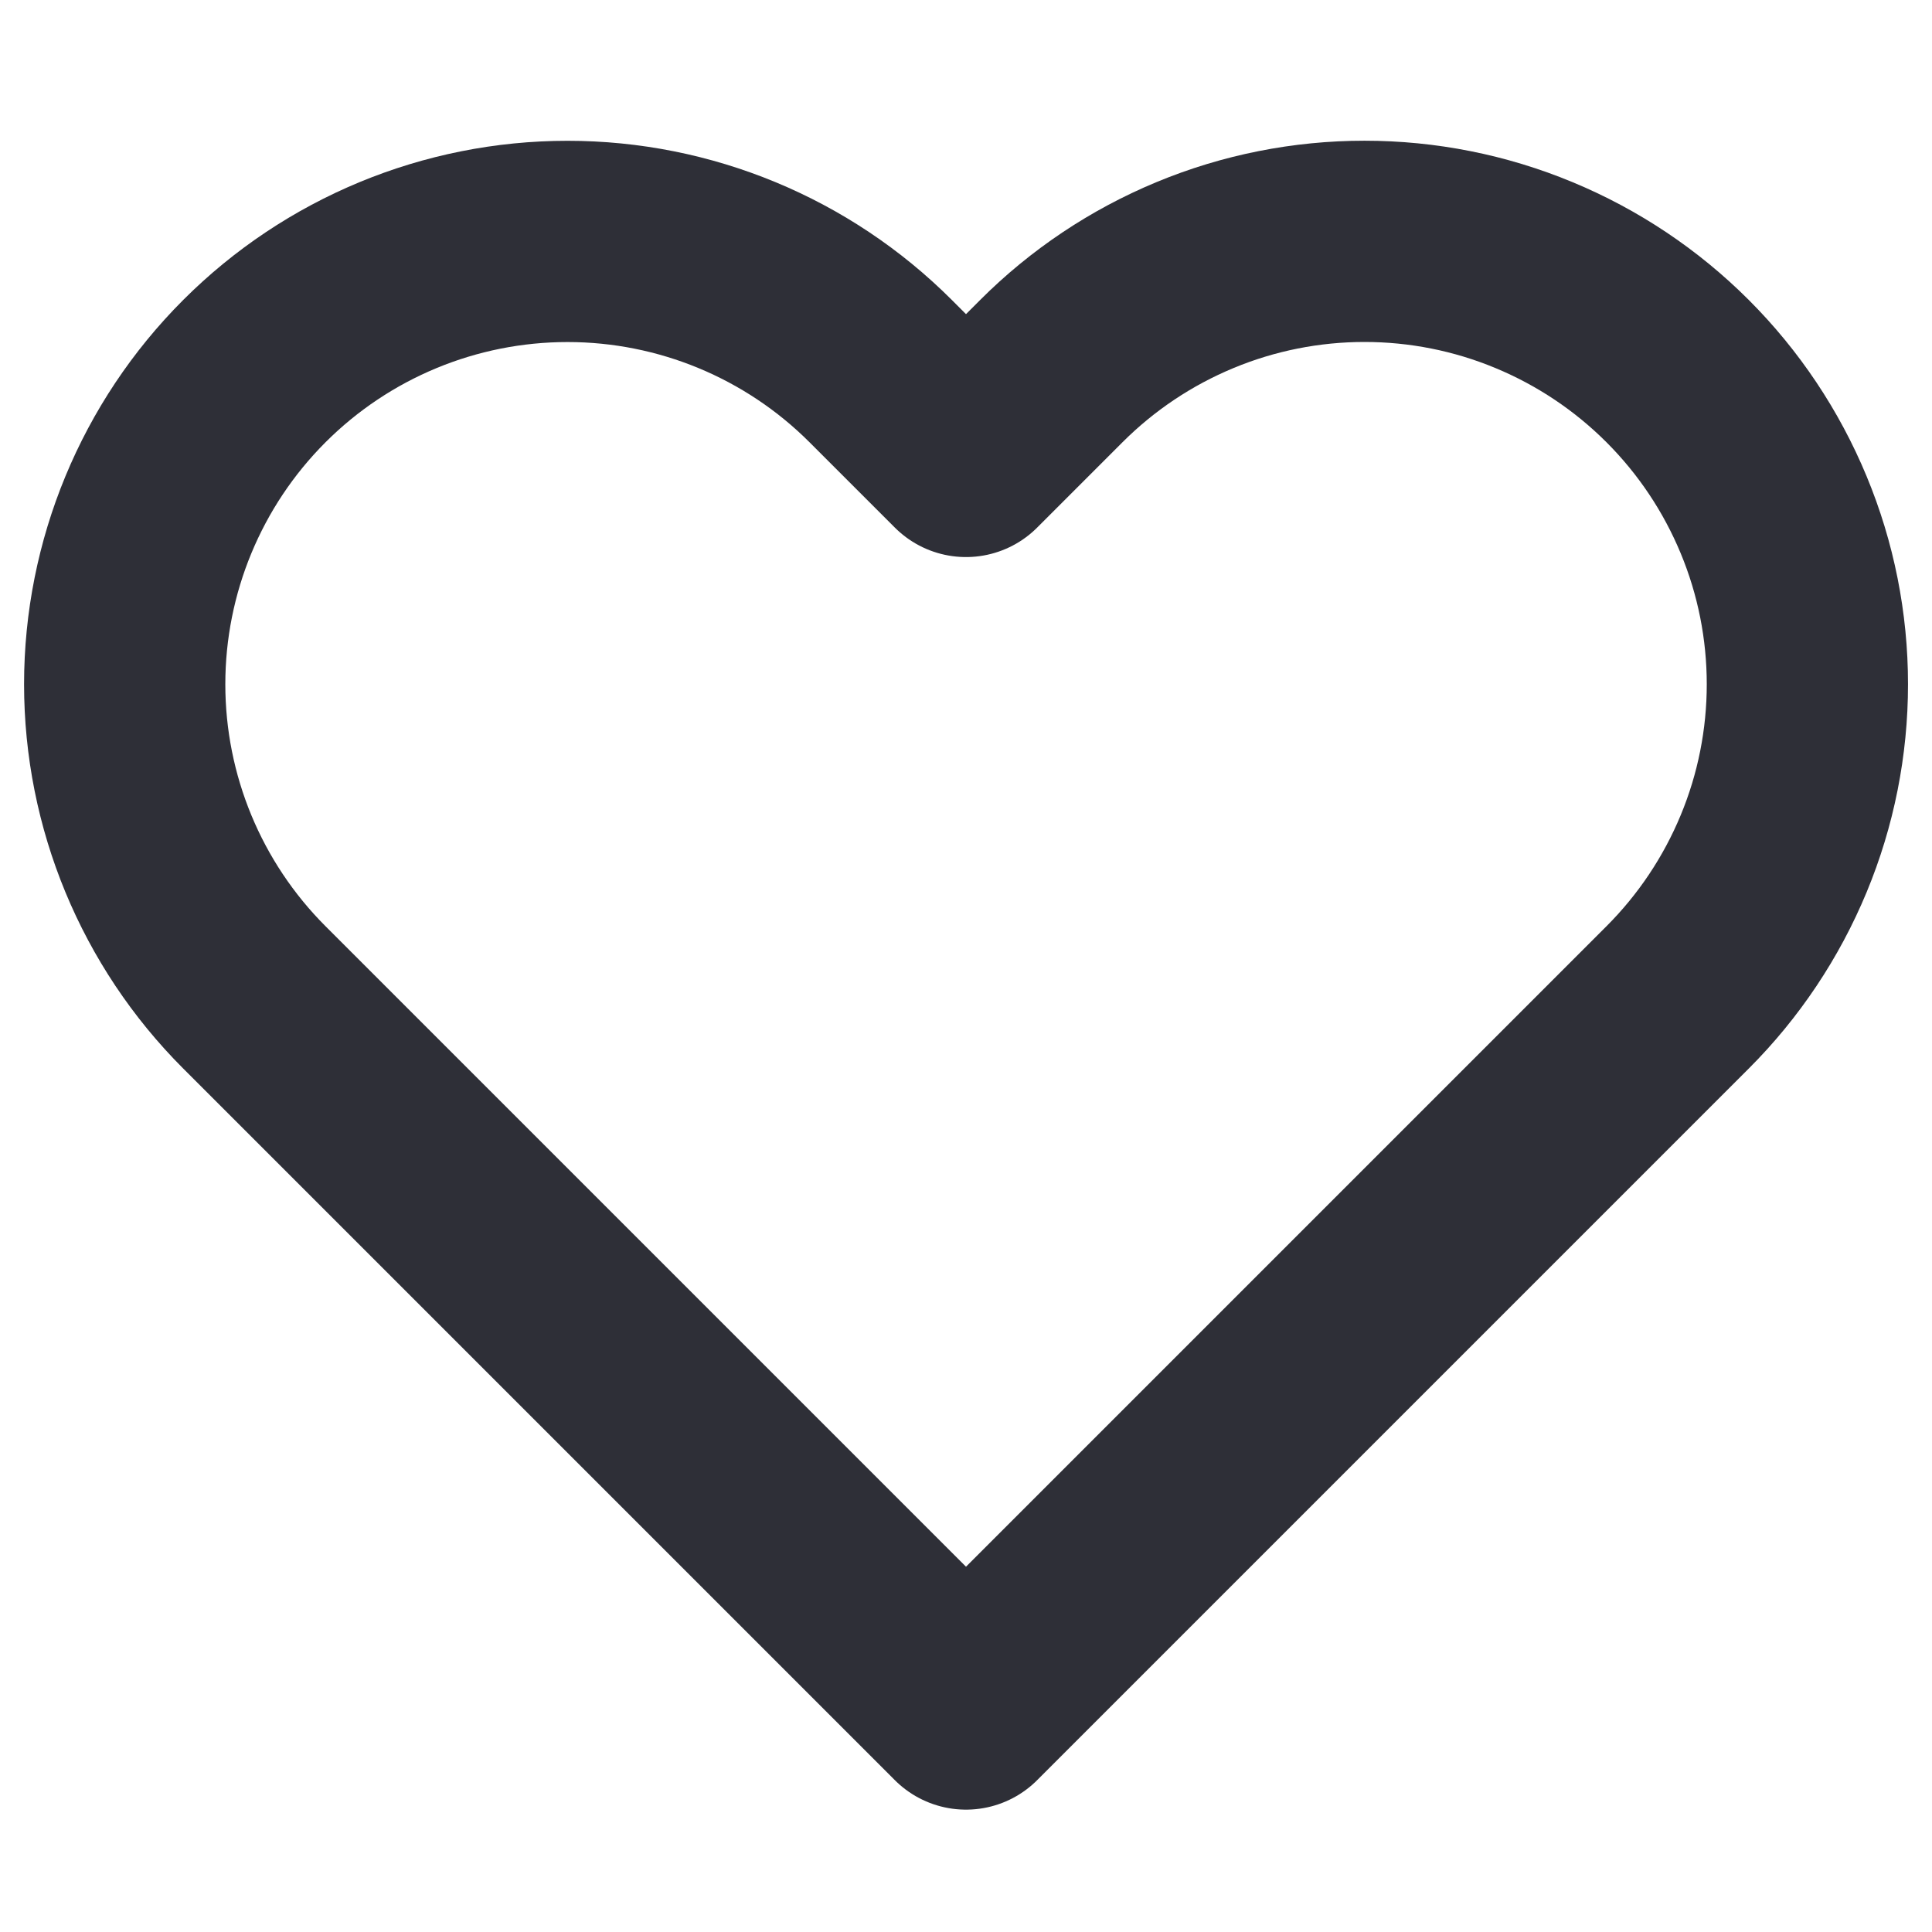
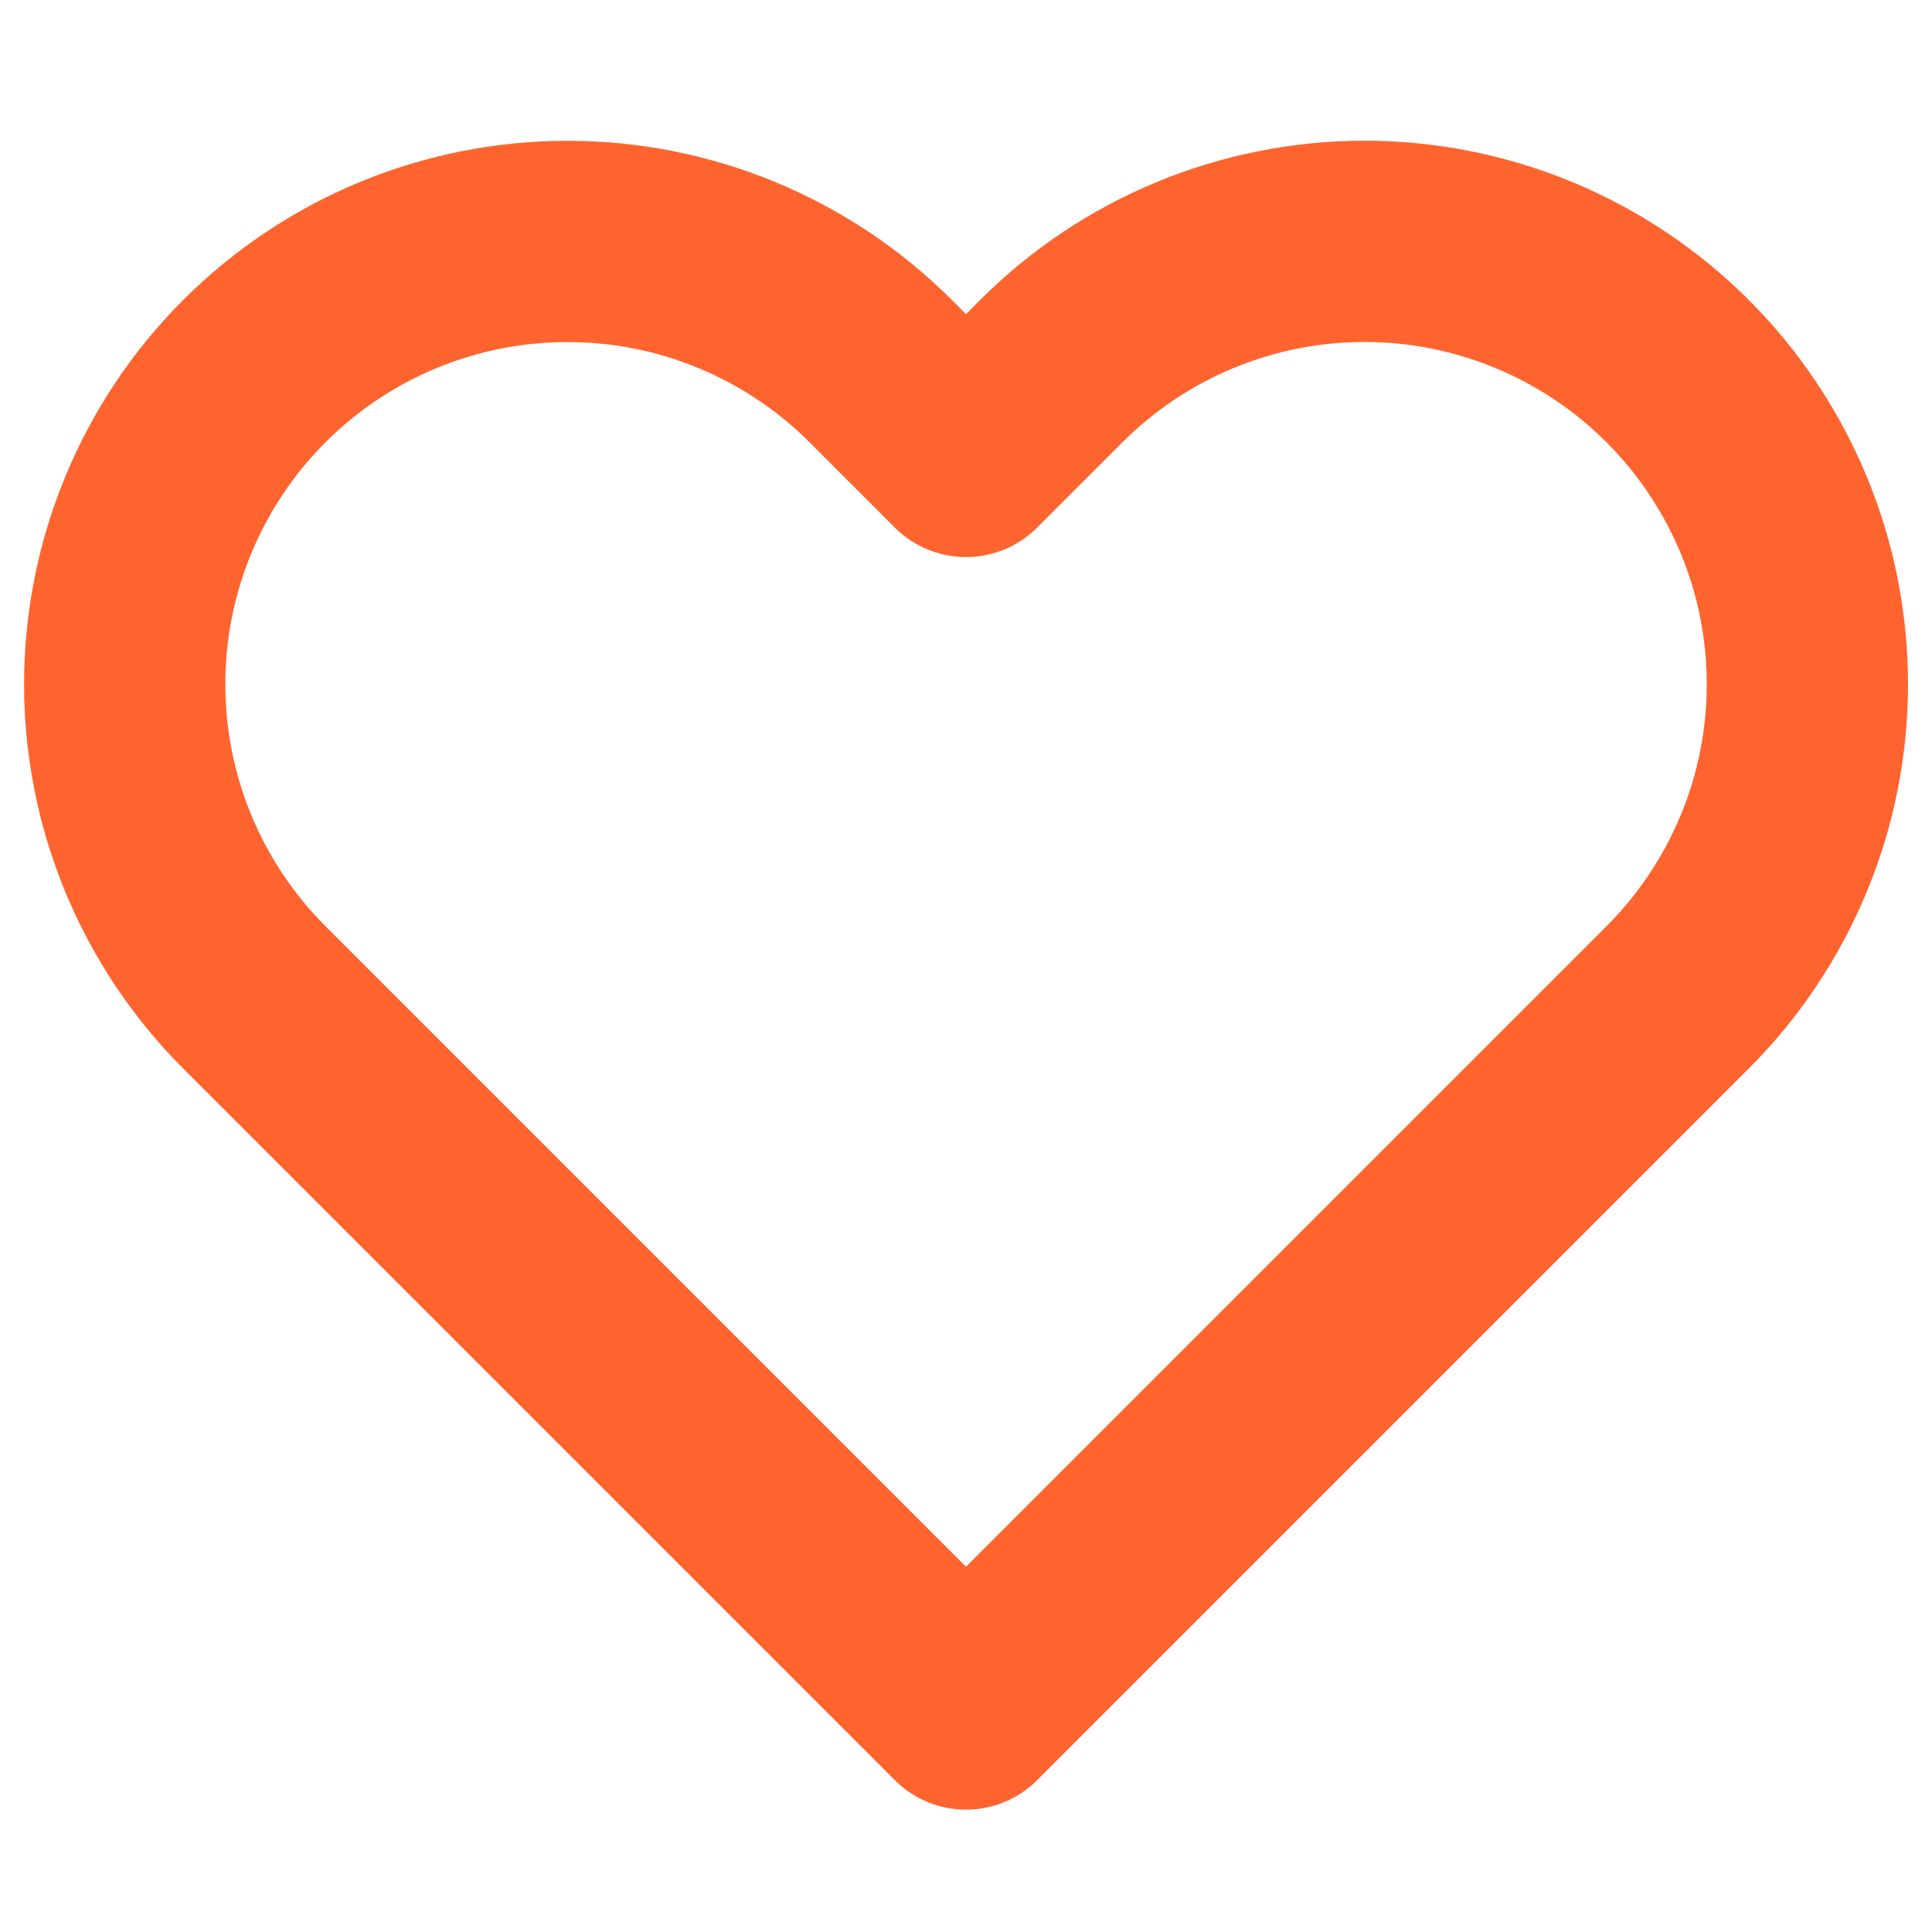
<svg xmlns="http://www.w3.org/2000/svg" width="24" height="24" viewBox="0 0 24 24" fill="none">
-   <path d="M20.84 4.61C20.329 4.099 19.723 3.694 19.055 3.417C18.388 3.14 17.673 2.998 16.95 2.998C16.228 2.998 15.512 3.14 14.845 3.417C14.177 3.694 13.571 4.099 13.06 4.61L12 5.67L10.94 4.61C9.908 3.578 8.509 2.999 7.05 2.999C5.591 2.999 4.192 3.578 3.16 4.61C2.128 5.642 1.549 7.041 1.549 8.5C1.549 9.959 2.128 11.358 3.16 12.39L12 21.23L20.84 12.39C21.351 11.879 21.756 11.273 22.033 10.605C22.31 9.938 22.452 9.222 22.452 8.5C22.452 7.777 22.31 7.062 22.033 6.395C21.756 5.727 21.351 5.121 20.84 4.61Z" stroke="#2E2F37" stroke-width="2.5" stroke-linecap="round" stroke-linejoin="round" />
+   <path d="M20.84 4.61C20.329 4.099 19.723 3.694 19.055 3.417C18.388 3.141 17.673 2.998 16.95 2.998C16.228 2.998 15.512 3.141 14.845 3.417C14.177 3.694 13.571 4.099 13.06 4.61L12 5.67L10.94 4.61C9.908 3.578 8.509 2.999 7.05 2.999C5.591 2.999 4.192 3.578 3.16 4.61C2.128 5.642 1.549 7.041 1.549 8.5C1.549 9.959 2.128 11.358 3.16 12.39L12 21.23L20.84 12.39C21.351 11.879 21.756 11.273 22.033 10.605C22.31 9.938 22.452 9.223 22.452 8.5C22.452 7.778 22.31 7.062 22.033 6.395C21.756 5.727 21.351 5.121 20.84 4.61Z" stroke="#FF642F" stroke-width="2.5" stroke-linecap="round" stroke-linejoin="round" />
</svg>
